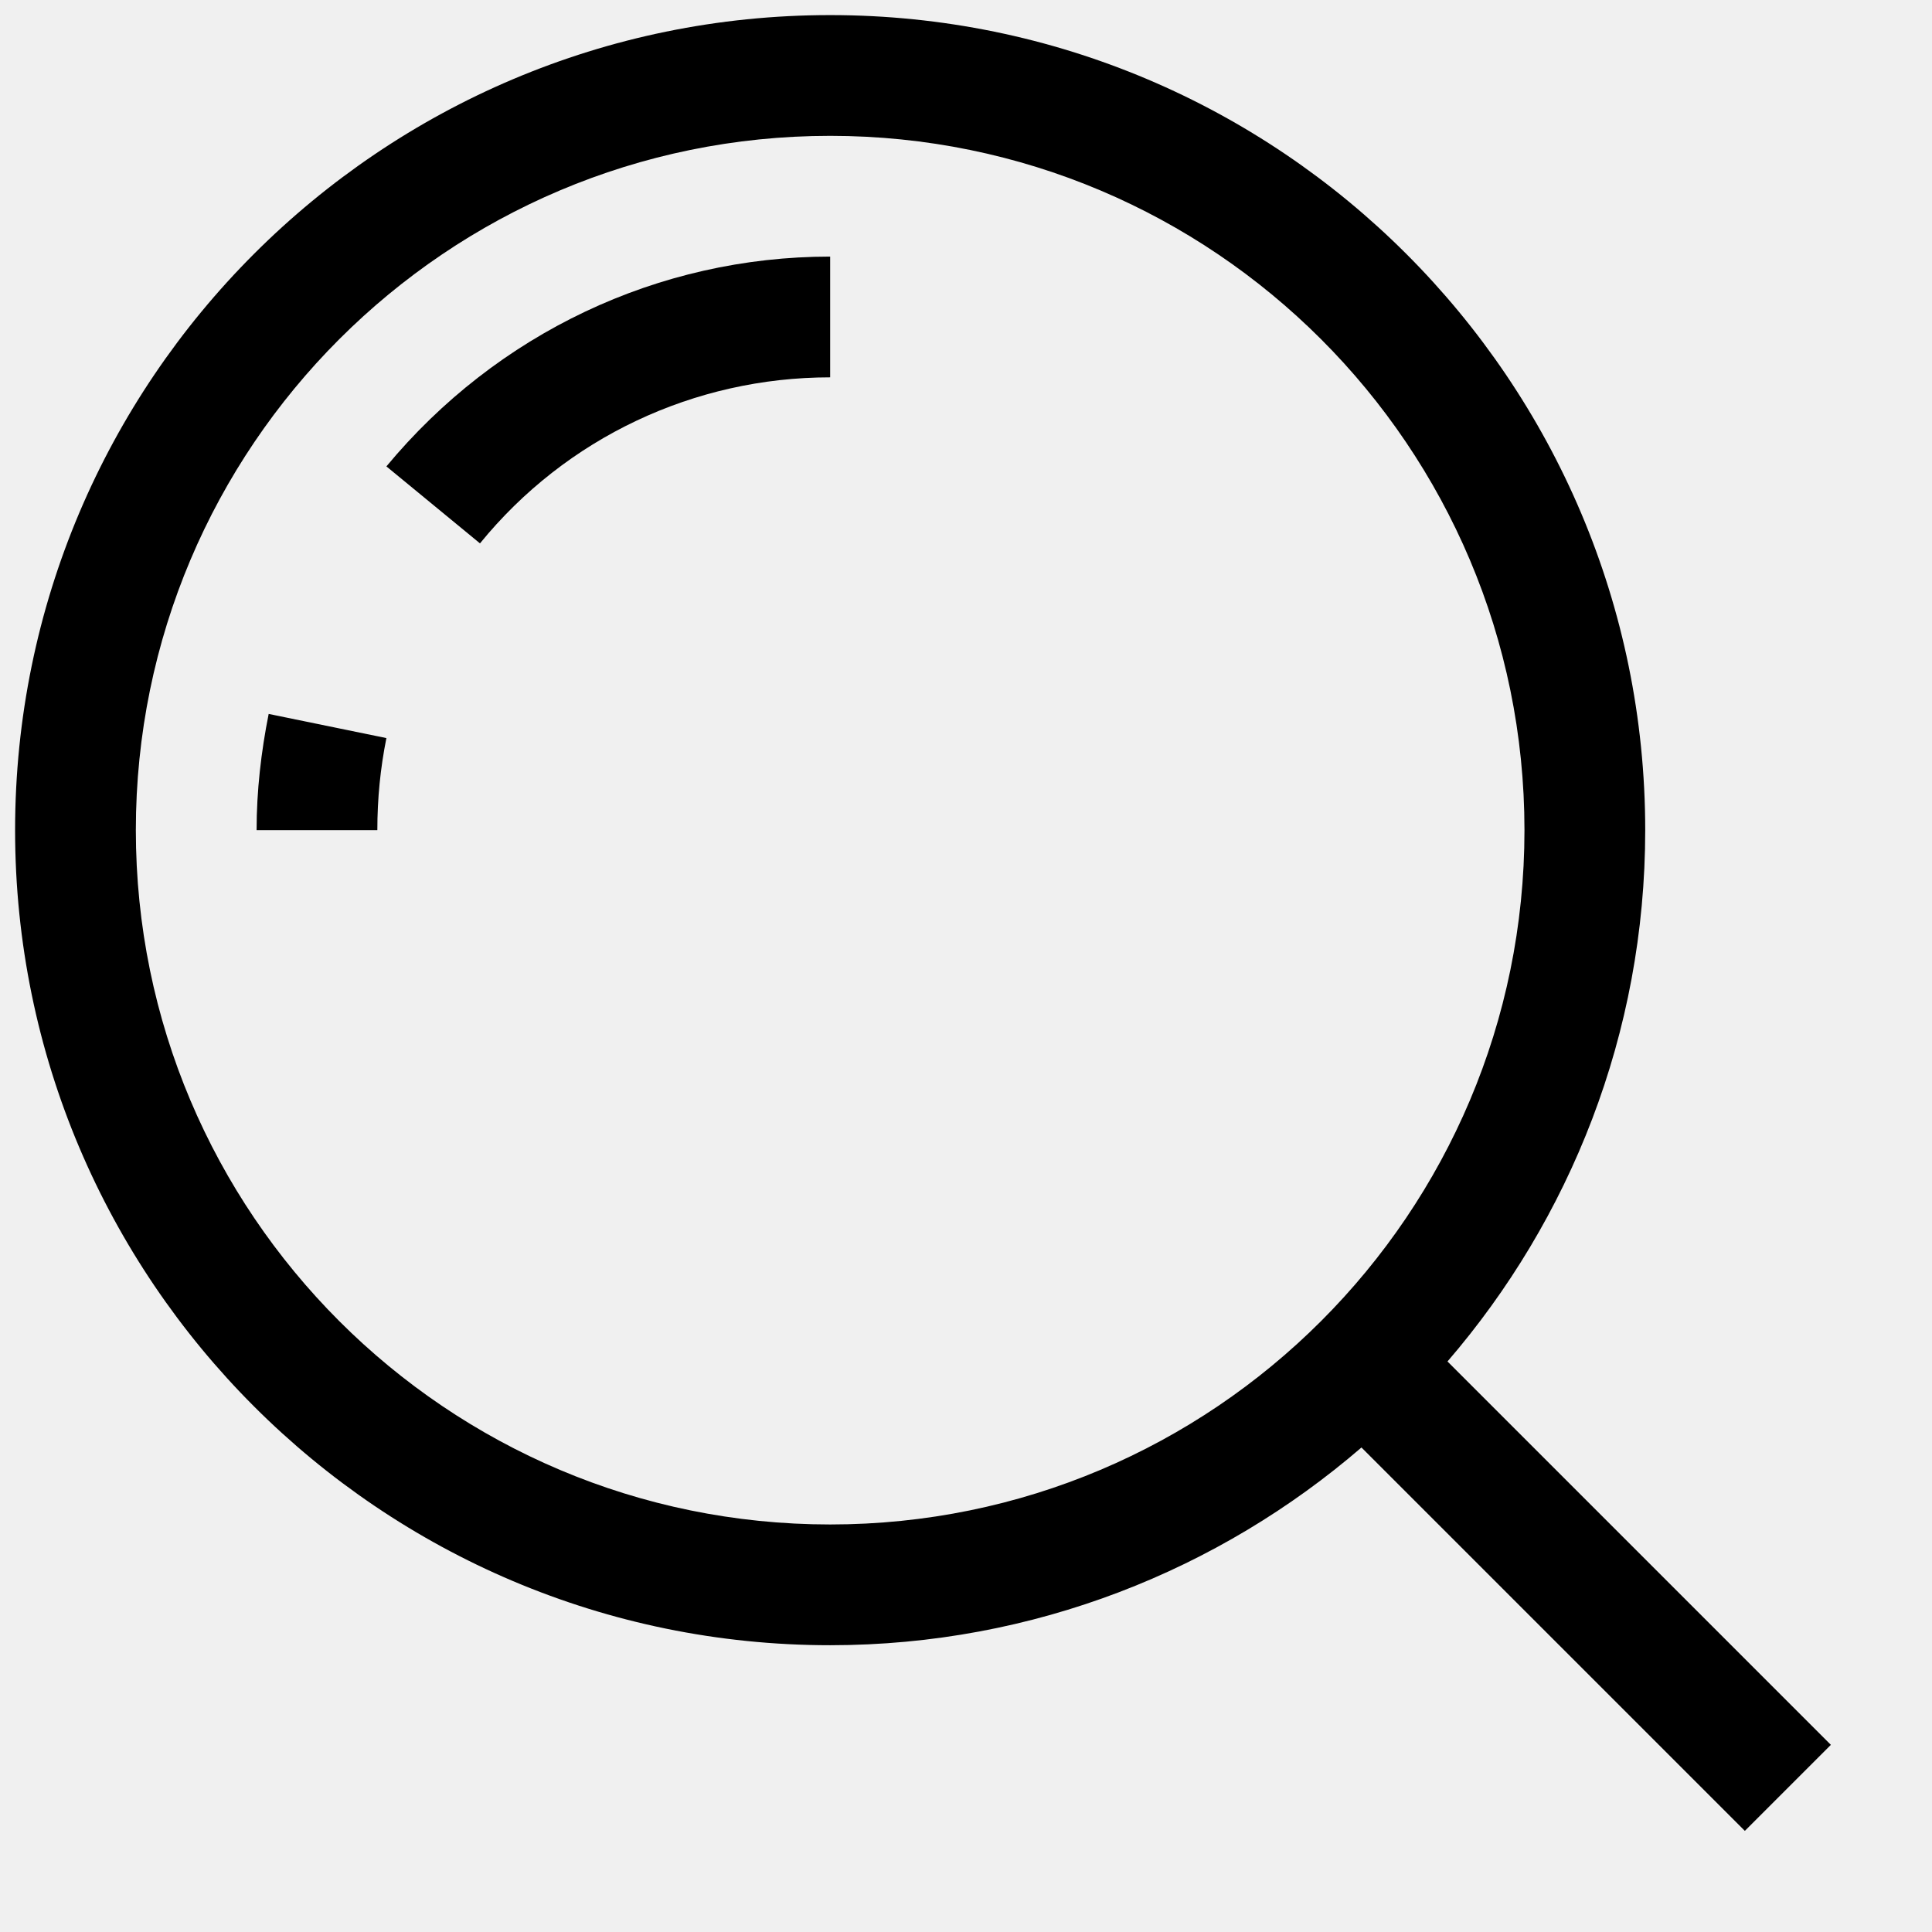
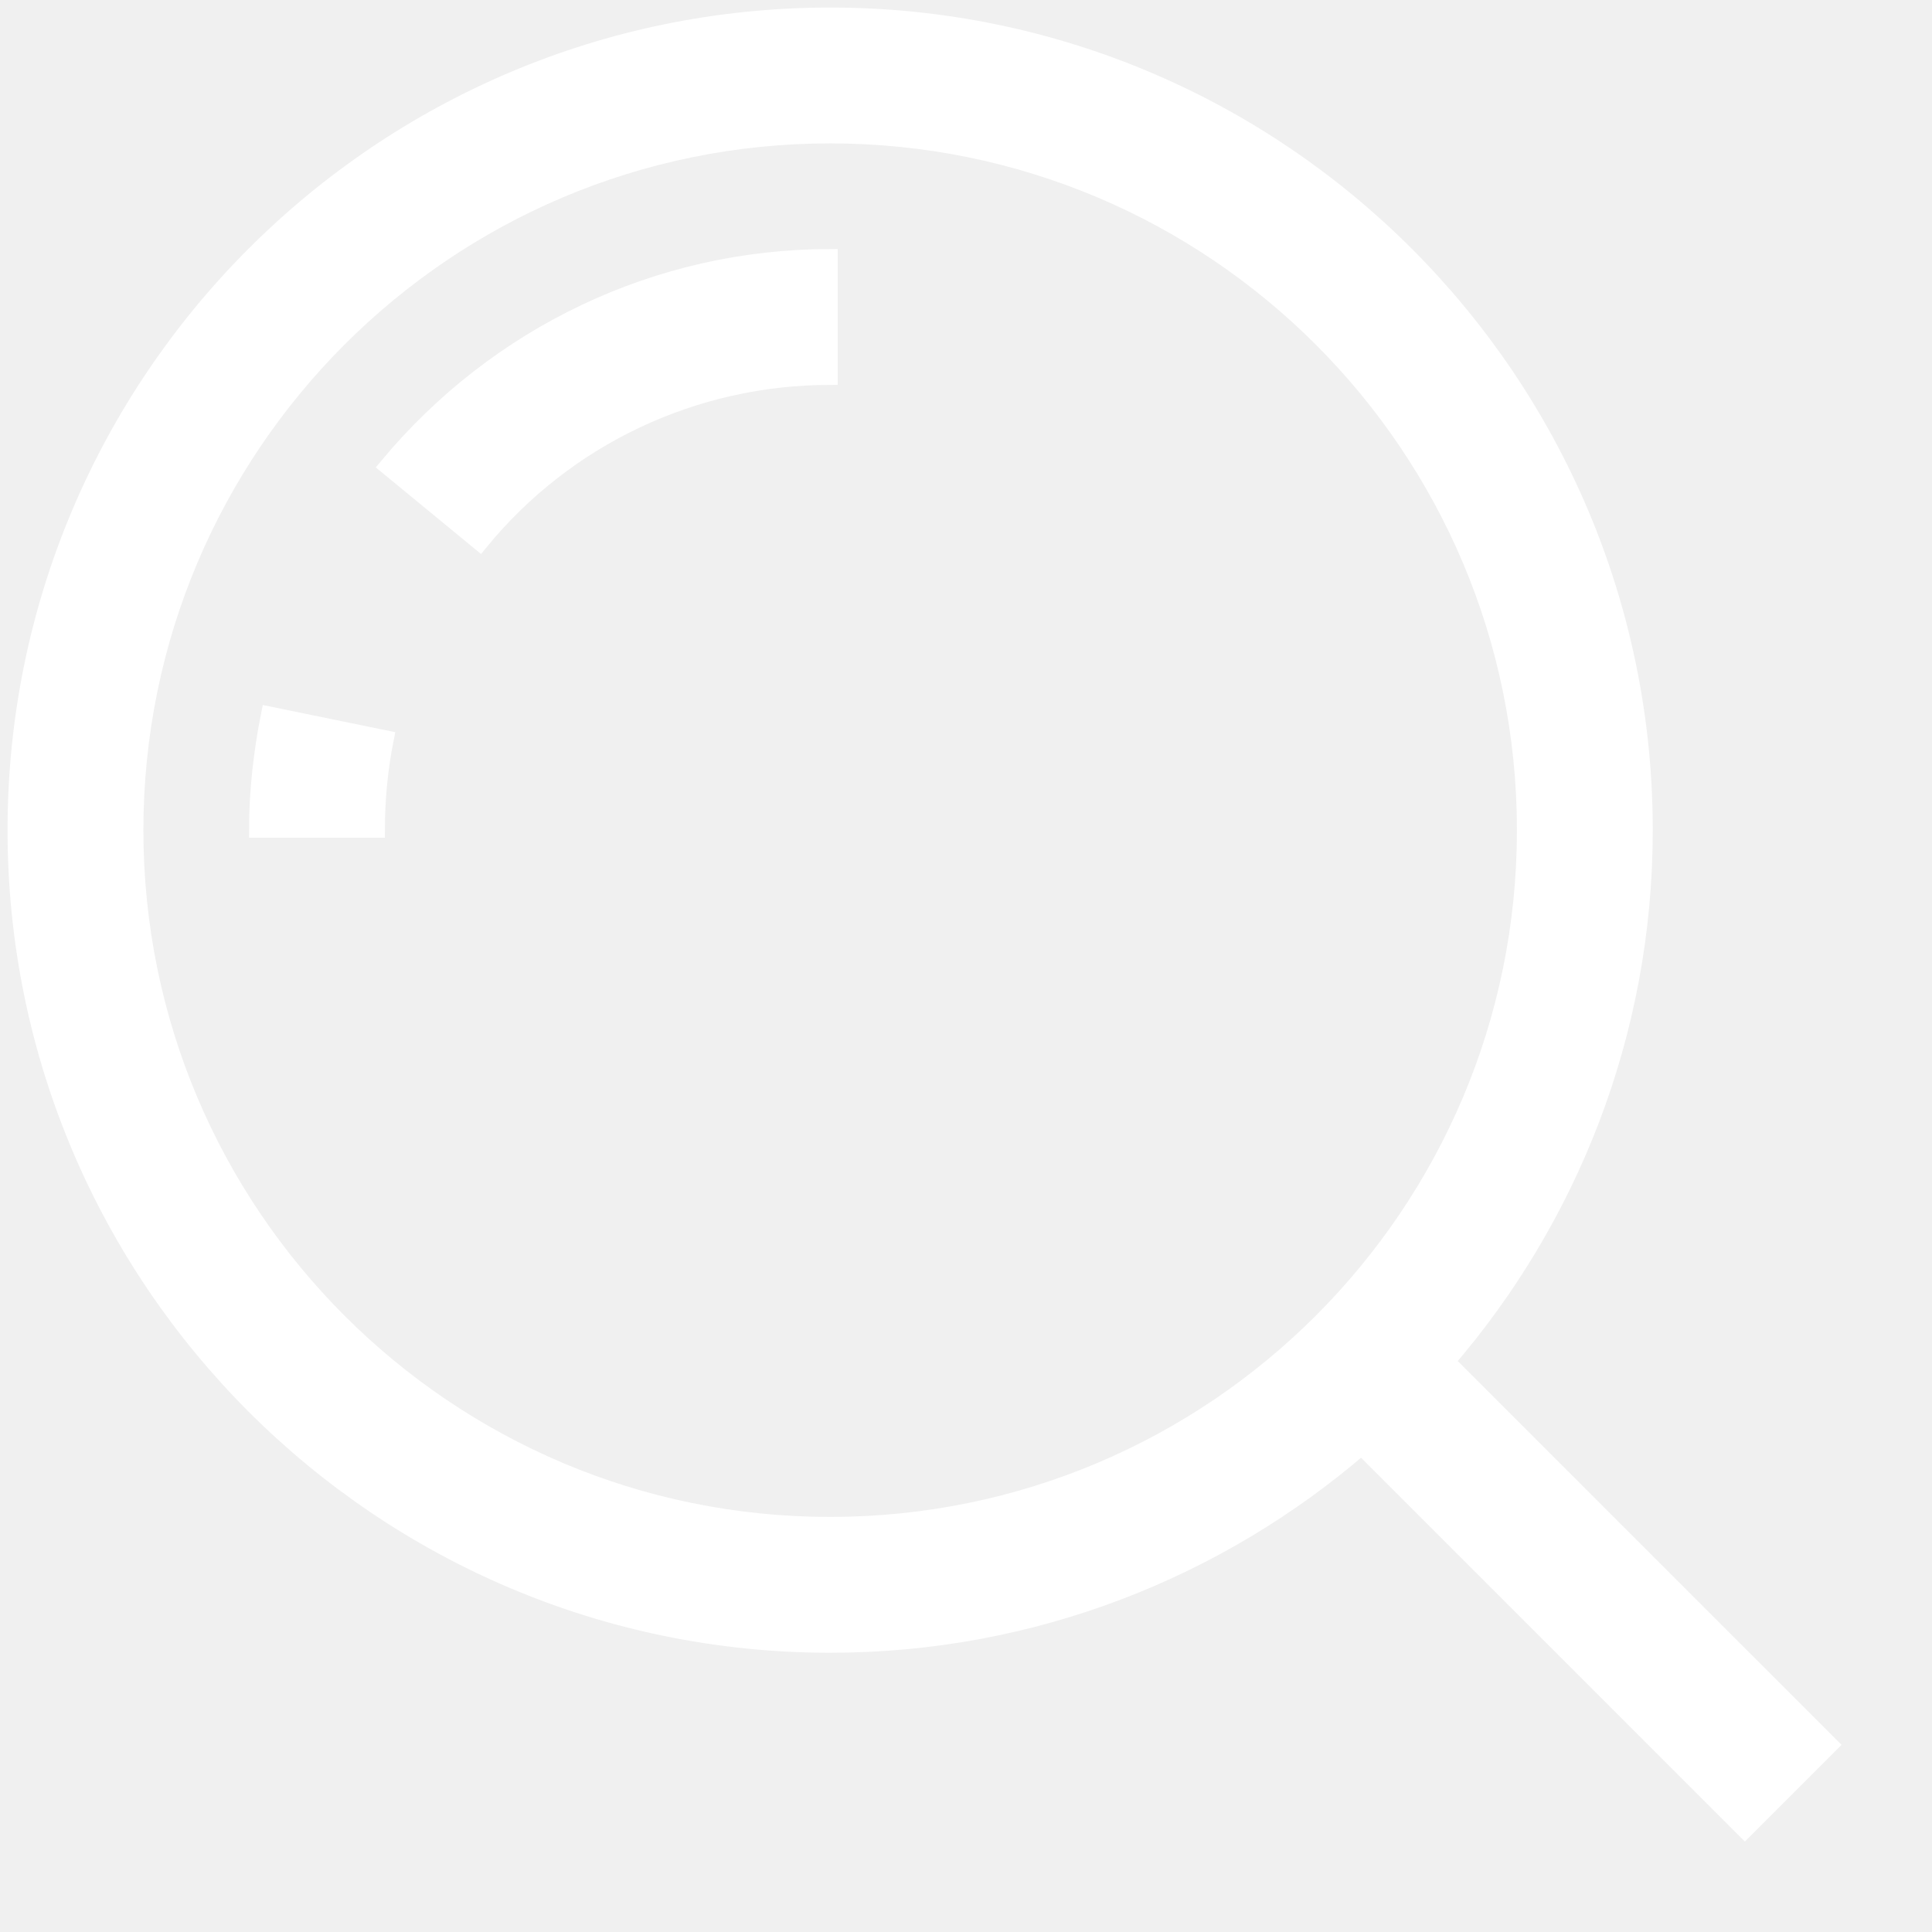
- <svg xmlns="http://www.w3.org/2000/svg" fill="#000000" width="800px" height="800px" viewBox="0 0 128 128" id="Layer_1" version="1.1" xml:space="preserve">
-   <g>
-     <path d="M109,55c0-29.8-24.2-54-54-54C25.2,1,1,25.2,1,55s24.2,54,54,54c13.5,0,25.8-5,35.2-13.1l25.4,25.4l5.7-5.7L95.9,90.2   C104,80.8,109,68.5,109,55z M55,101C29.6,101,9,80.4,9,55S29.6,9,55,9s46,20.6,46,46S80.4,101,55,101z" />
-     <path d="M25.6,30.9l6.2,5.1C37.5,29,46,25,55,25v-8C43.6,17,32.9,22.1,25.6,30.9z" />
-     <path d="M17,55h8c0-2.1,0.2-4.1,0.6-6.1l-7.8-1.6C17.3,49.8,17,52.4,17,55z" />
+ <svg xmlns="http://www.w3.org/2000/svg" fill="#ffffff" width="800px" height="800px" viewBox="0 0 128 128" id="Layer_1" version="1.1" xml:space="preserve" stroke="#ffffff">
+   <g id="SVGRepo_bgCarrier" stroke-width="0" />
+   <g id="SVGRepo_tracerCarrier" stroke-linecap="round" stroke-linejoin="round" />
+   <g id="SVGRepo_iconCarrier">
+     <g>
+       <path d="M109,55c0-29.8-24.2-54-54-54C25.2,1,1,25.2,1,55s24.2,54,54,54c13.5,0,25.8-5,35.2-13.1l25.4,25.4l5.7-5.7L95.9,90.2 C104,80.8,109,68.5,109,55z M55,101C29.6,101,9,80.4,9,55S29.6,9,55,9s46,20.6,46,46S80.4,101,55,101z" />
+       <path d="M25.6,30.9l6.2,5.1C37.5,29,46,25,55,25v-8C43.6,17,32.9,22.1,25.6,30.9z" />
+       <path d="M17,55h8c0-2.1,0.2-4.1,0.6-6.1l-7.8-1.6C17.3,49.8,17,52.4,17,55z" />
+     </g>
  </g>
</svg>
